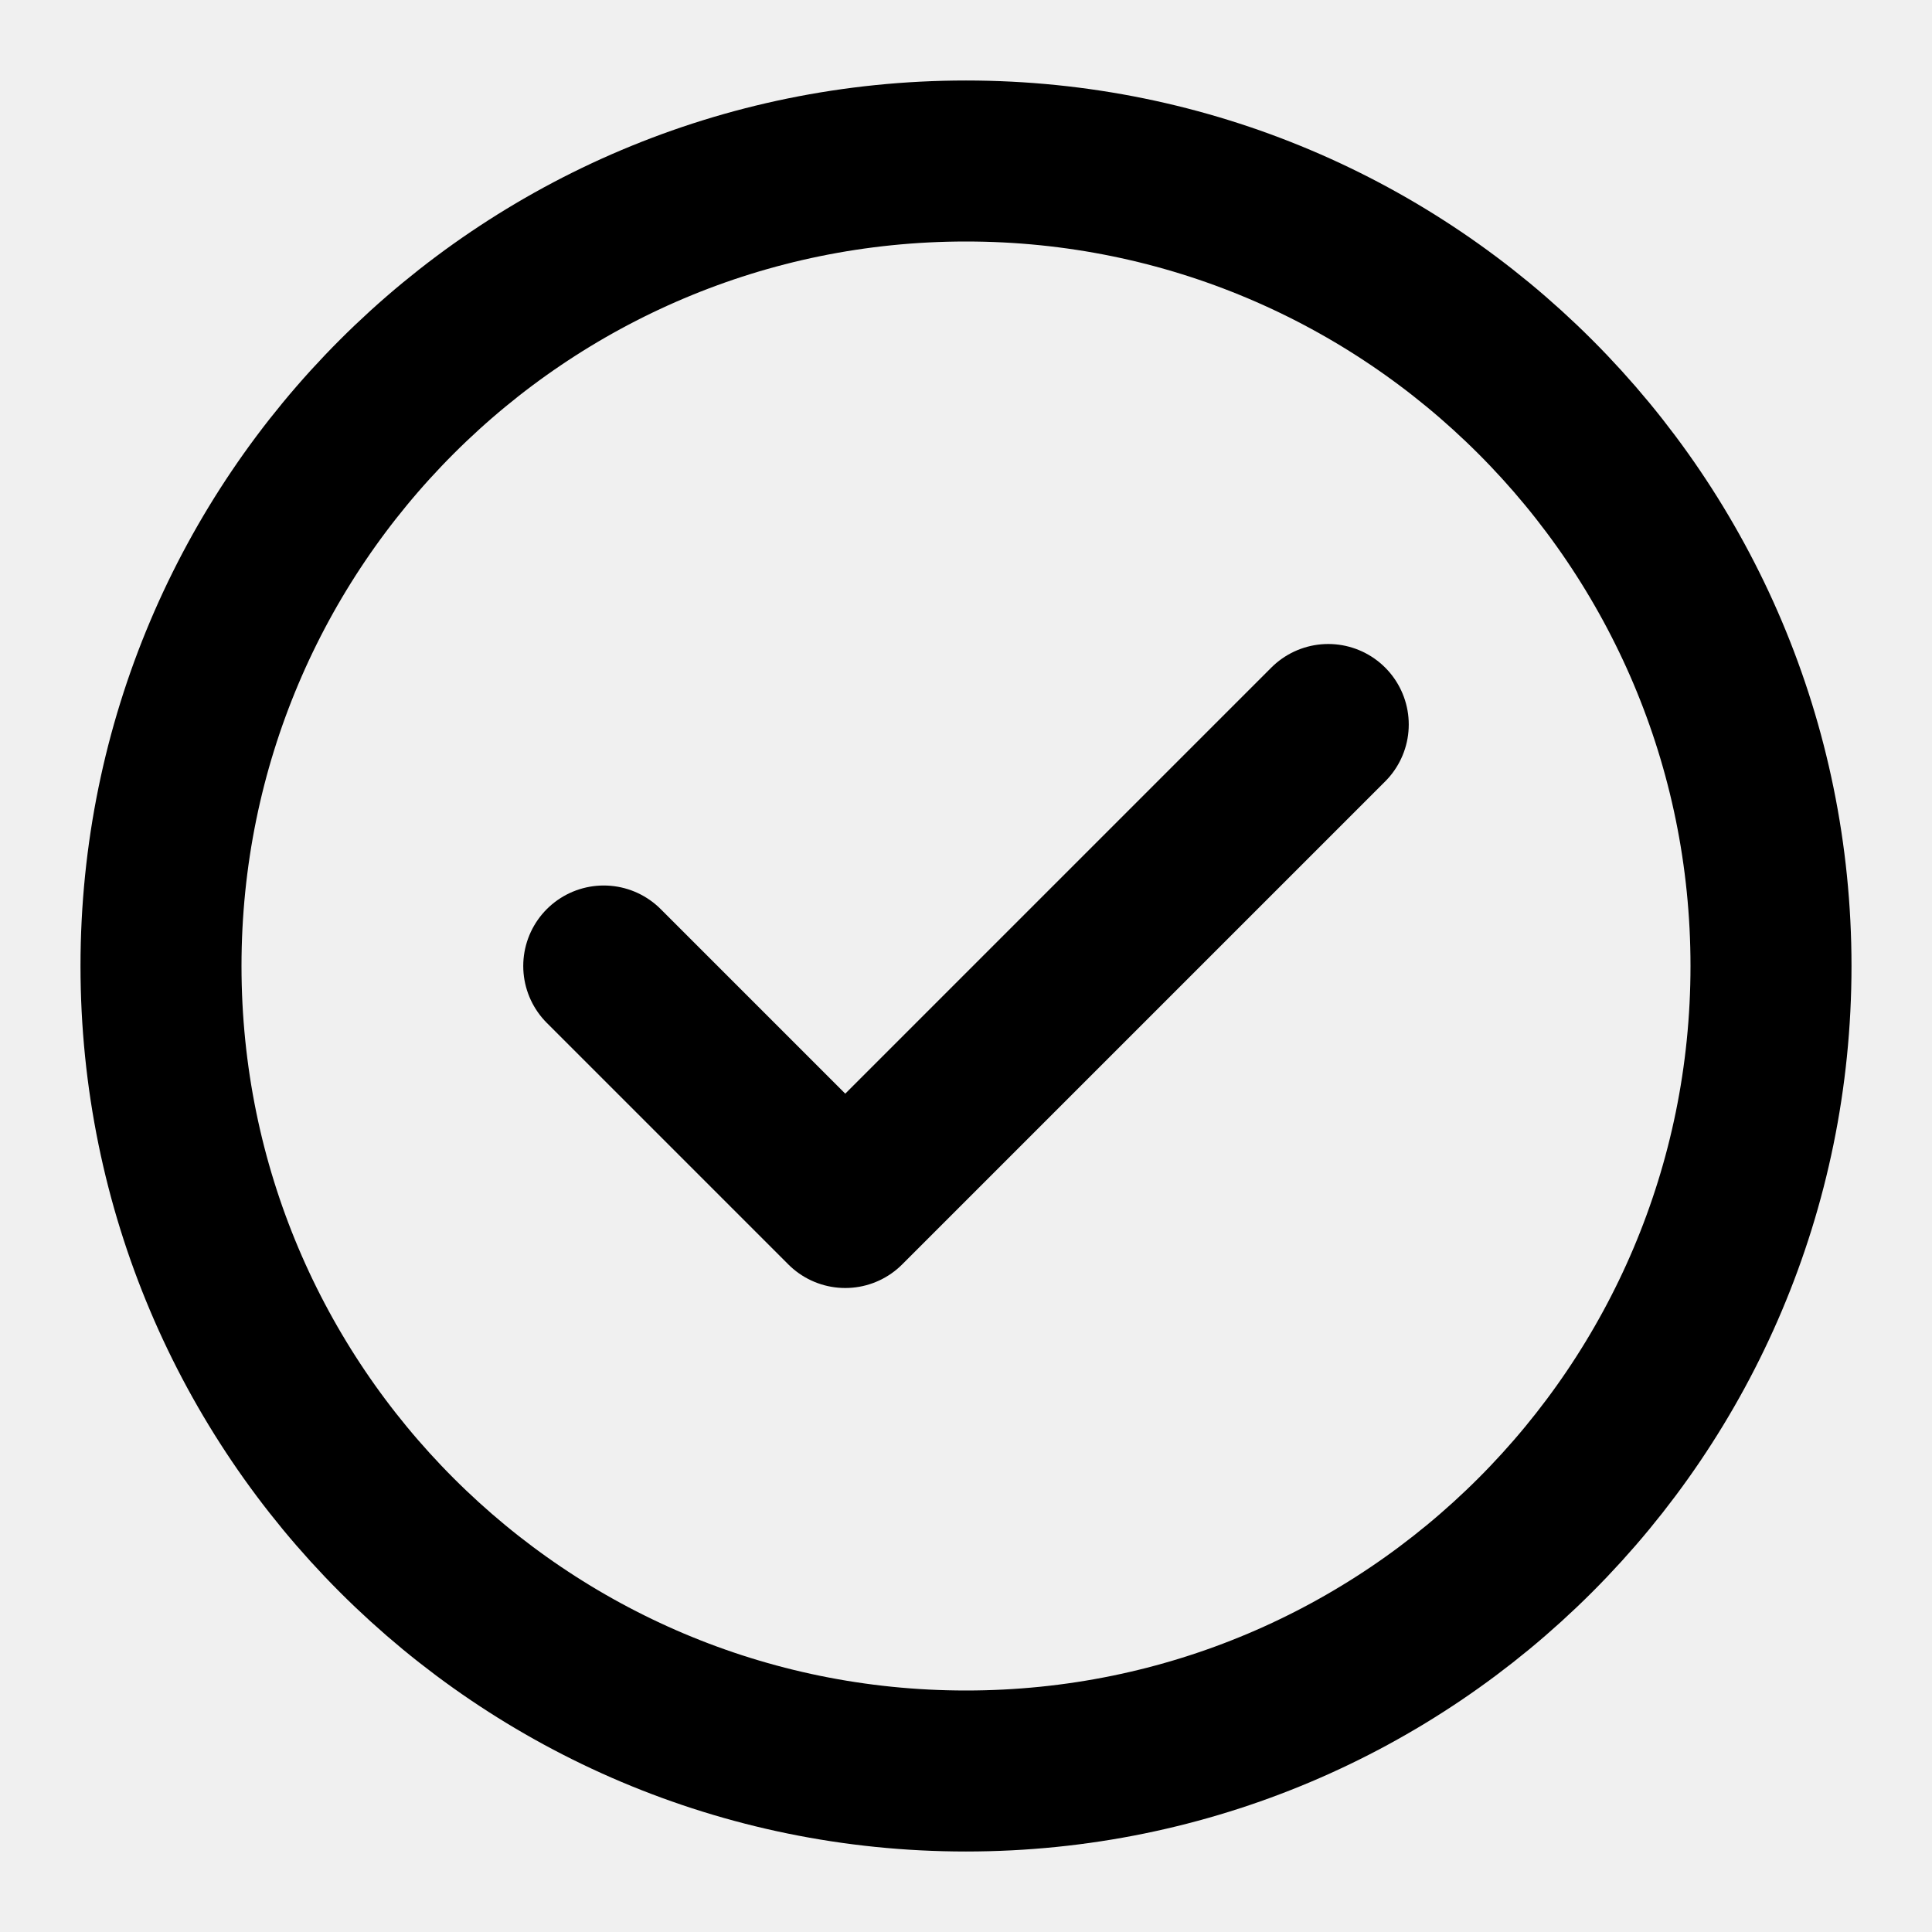
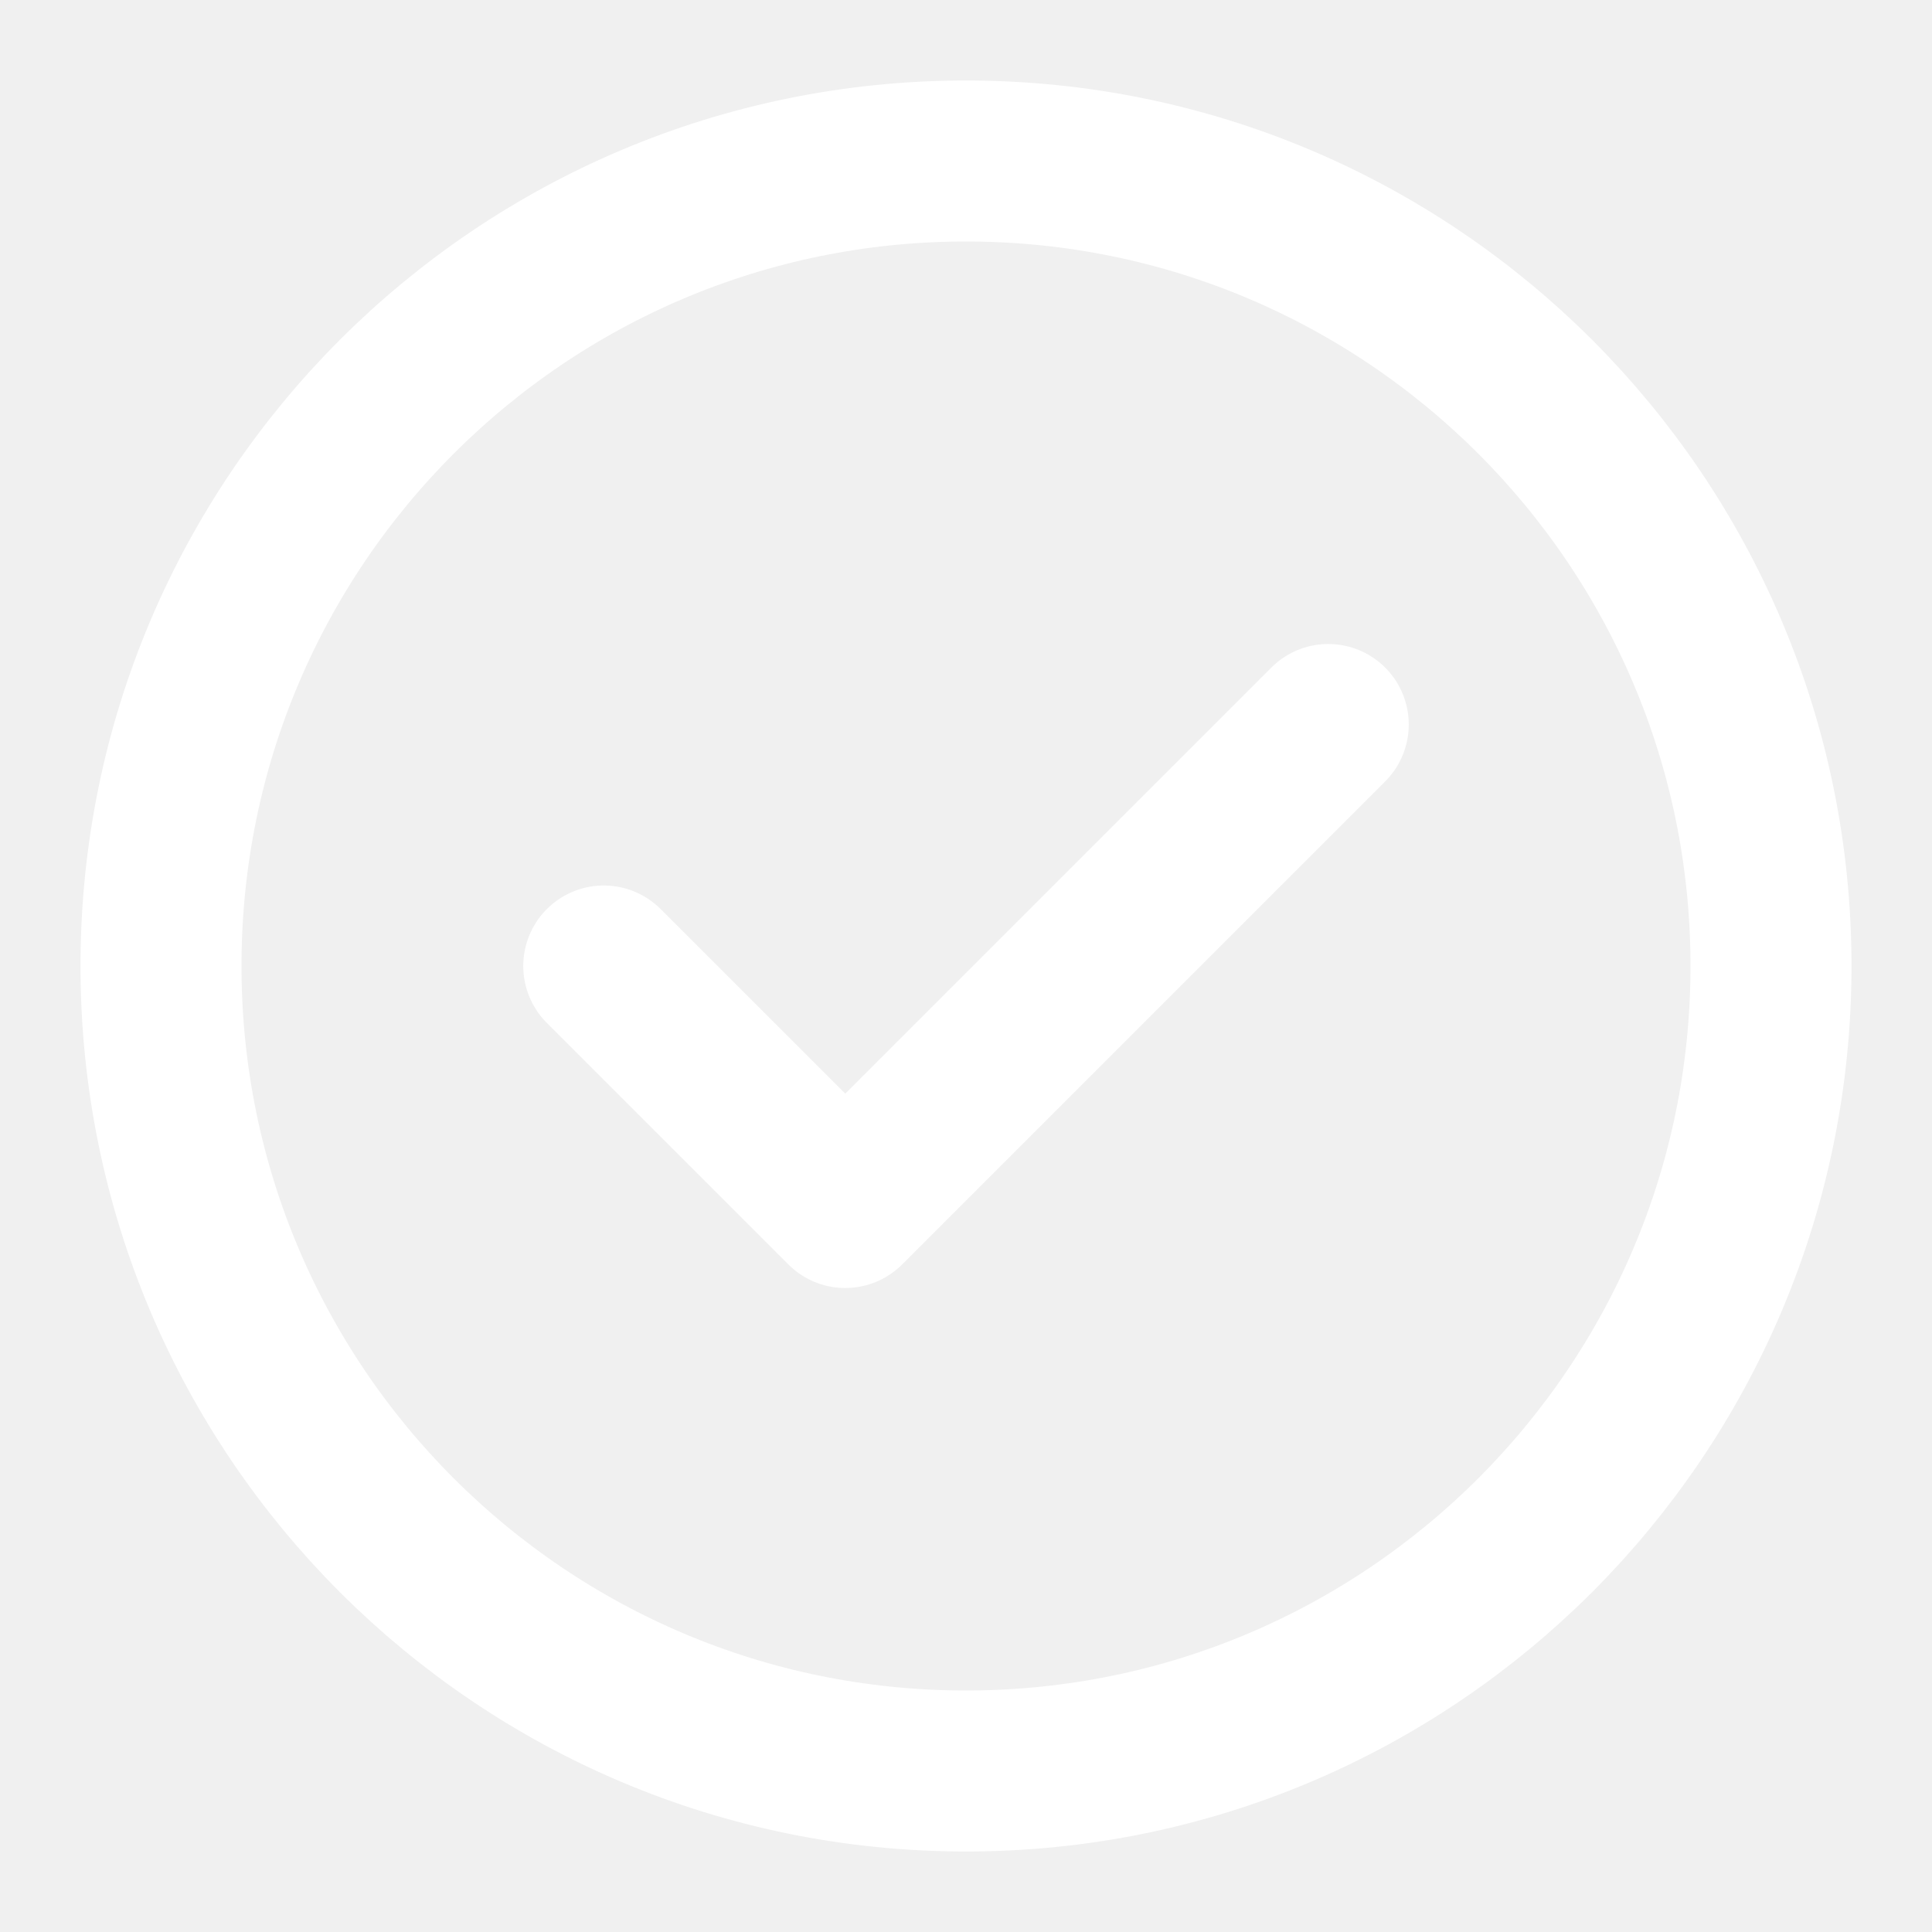
<svg xmlns="http://www.w3.org/2000/svg" width="24" height="24" viewBox="0 0 24 24" fill="none">
-   <path d="M7.5 12L10.5 15L16.5 9M22 12C22 17.523 17.523 22 12 22C6.477 22 2 17.523 2 12C2 6.477 6.477 2 12 2C17.523 2 22 6.477 22 12Z" stroke="black" stroke-width="2" stroke-linecap="round" stroke-linejoin="round" />
+   <path d="M7.5 12L10.5 15L16.5 9M22 12C22 17.523 17.523 22 12 22C6.477 22 2 17.523 2 12C2 6.477 6.477 2 12 2C17.523 2 22 6.477 22 12Z" stroke="white" stroke-width="2" stroke-linecap="round" stroke-linejoin="round" />
</svg>
